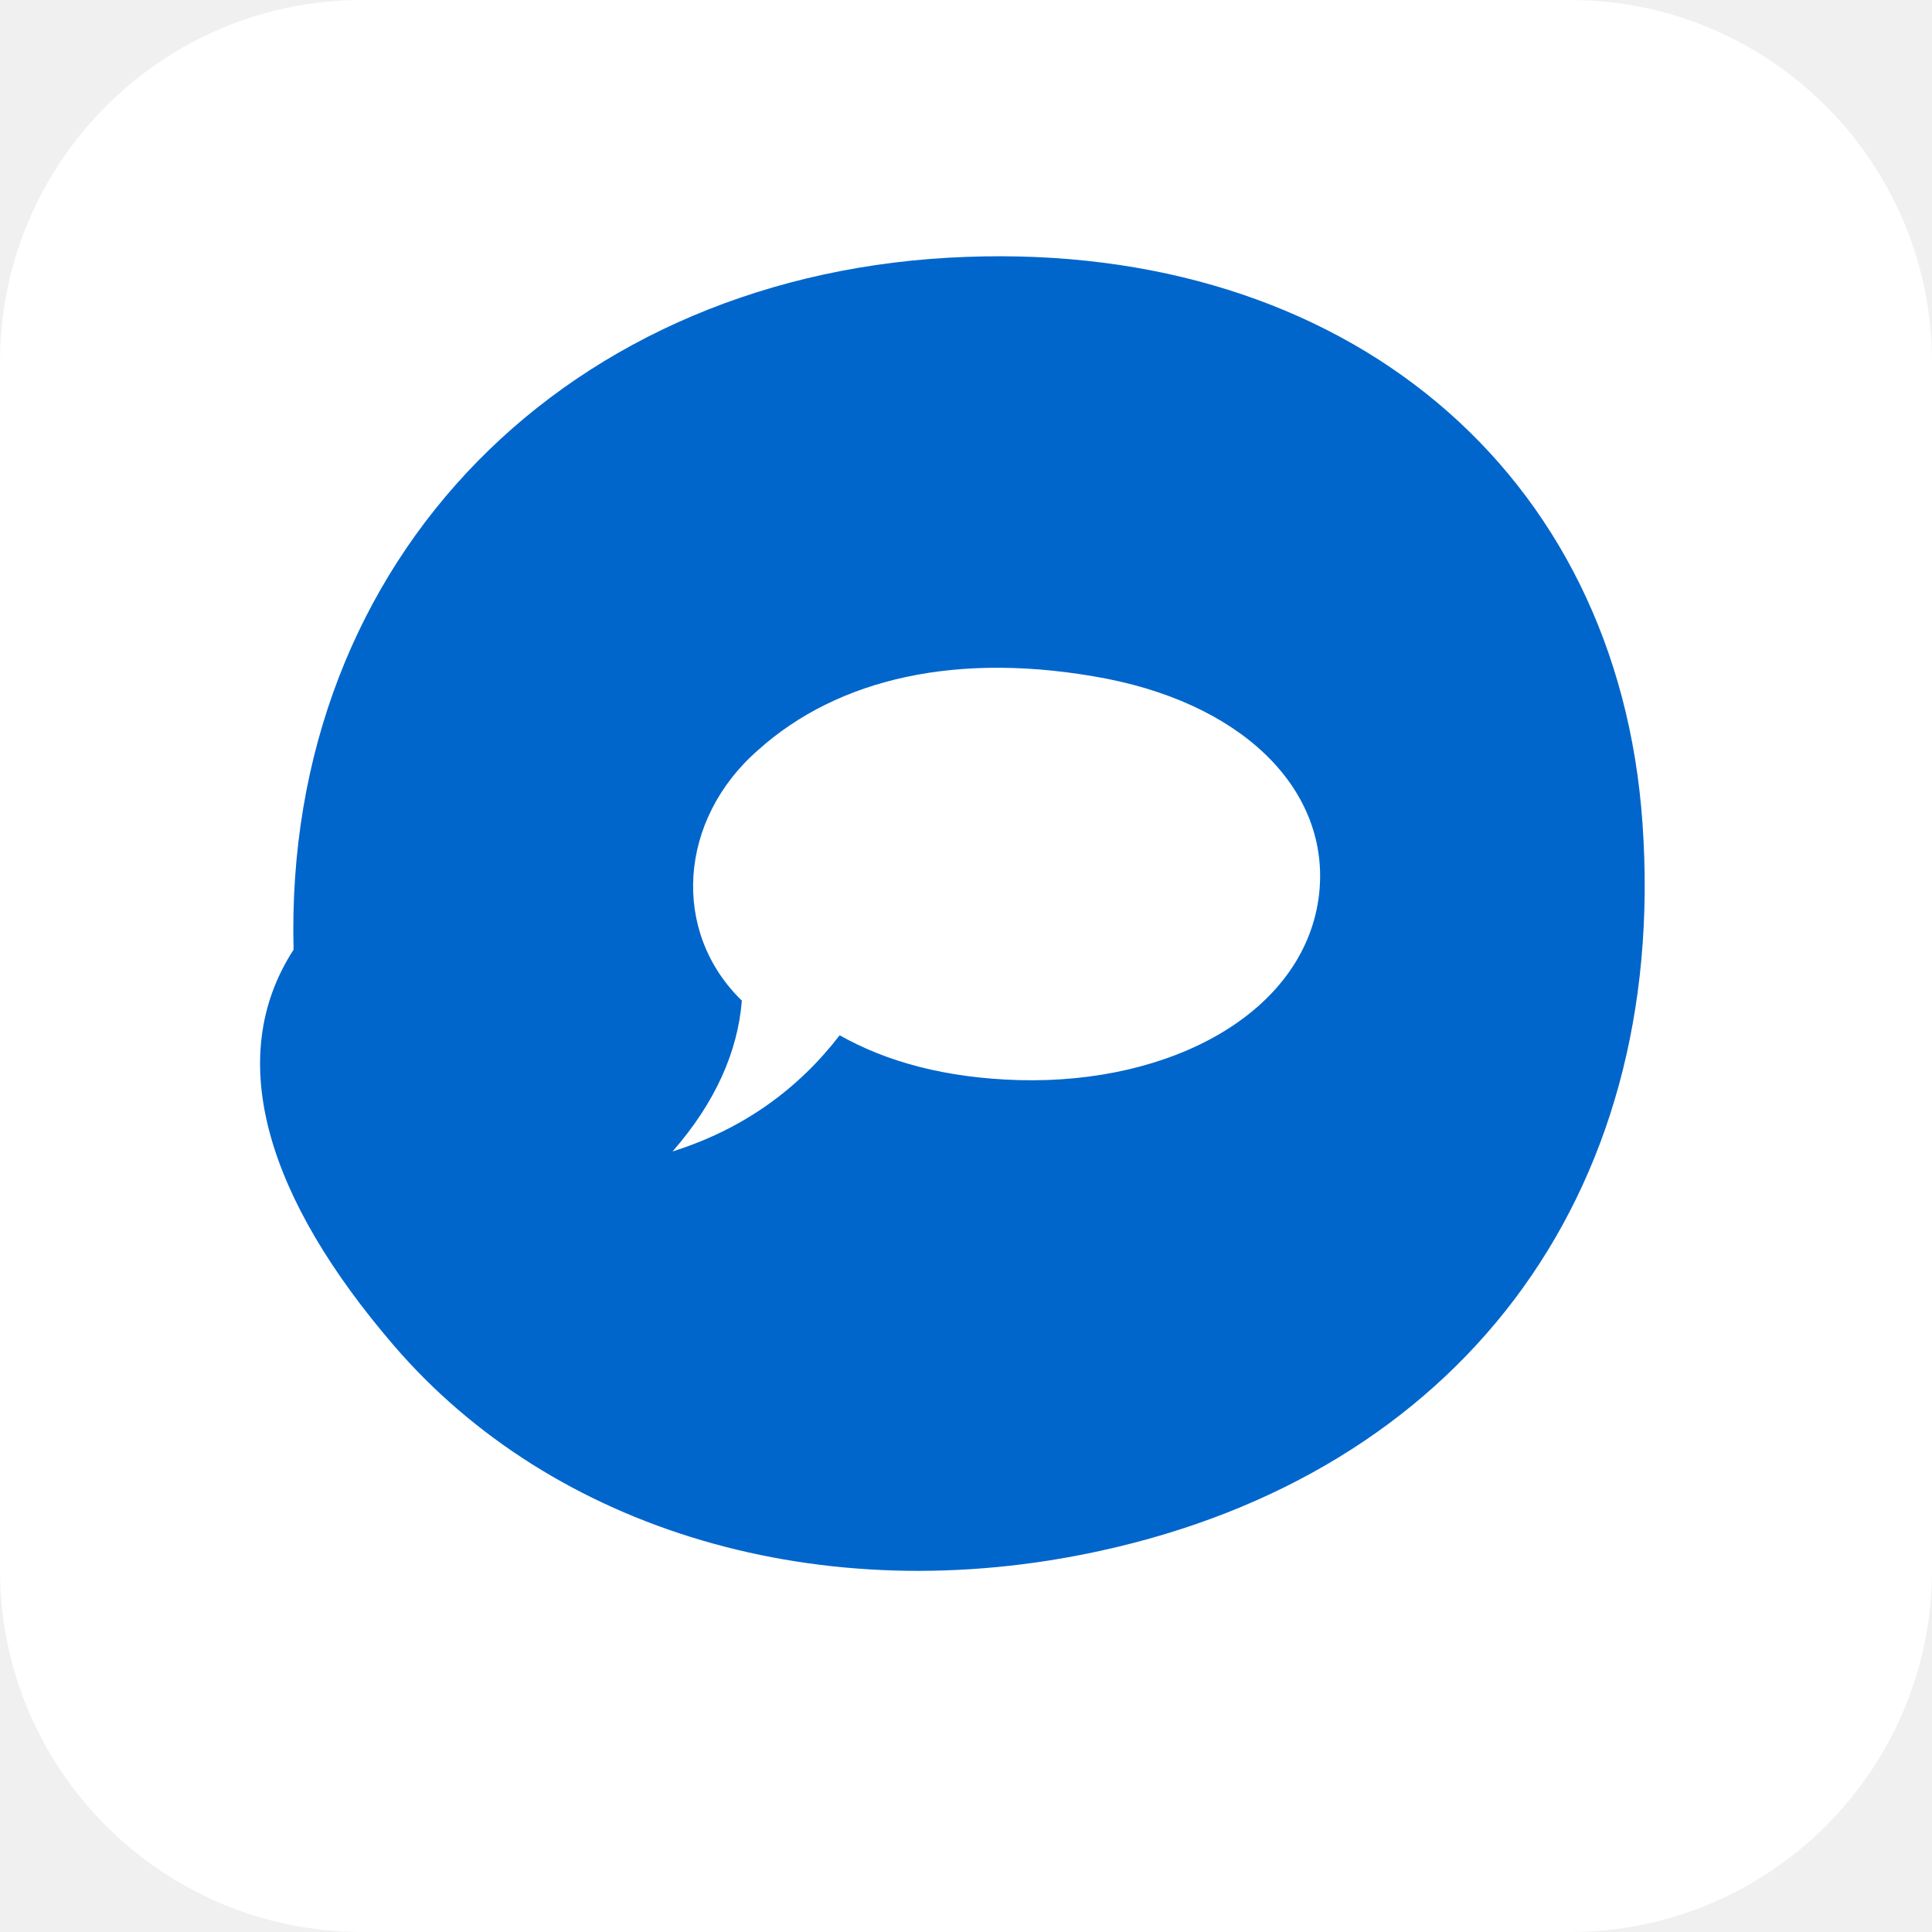
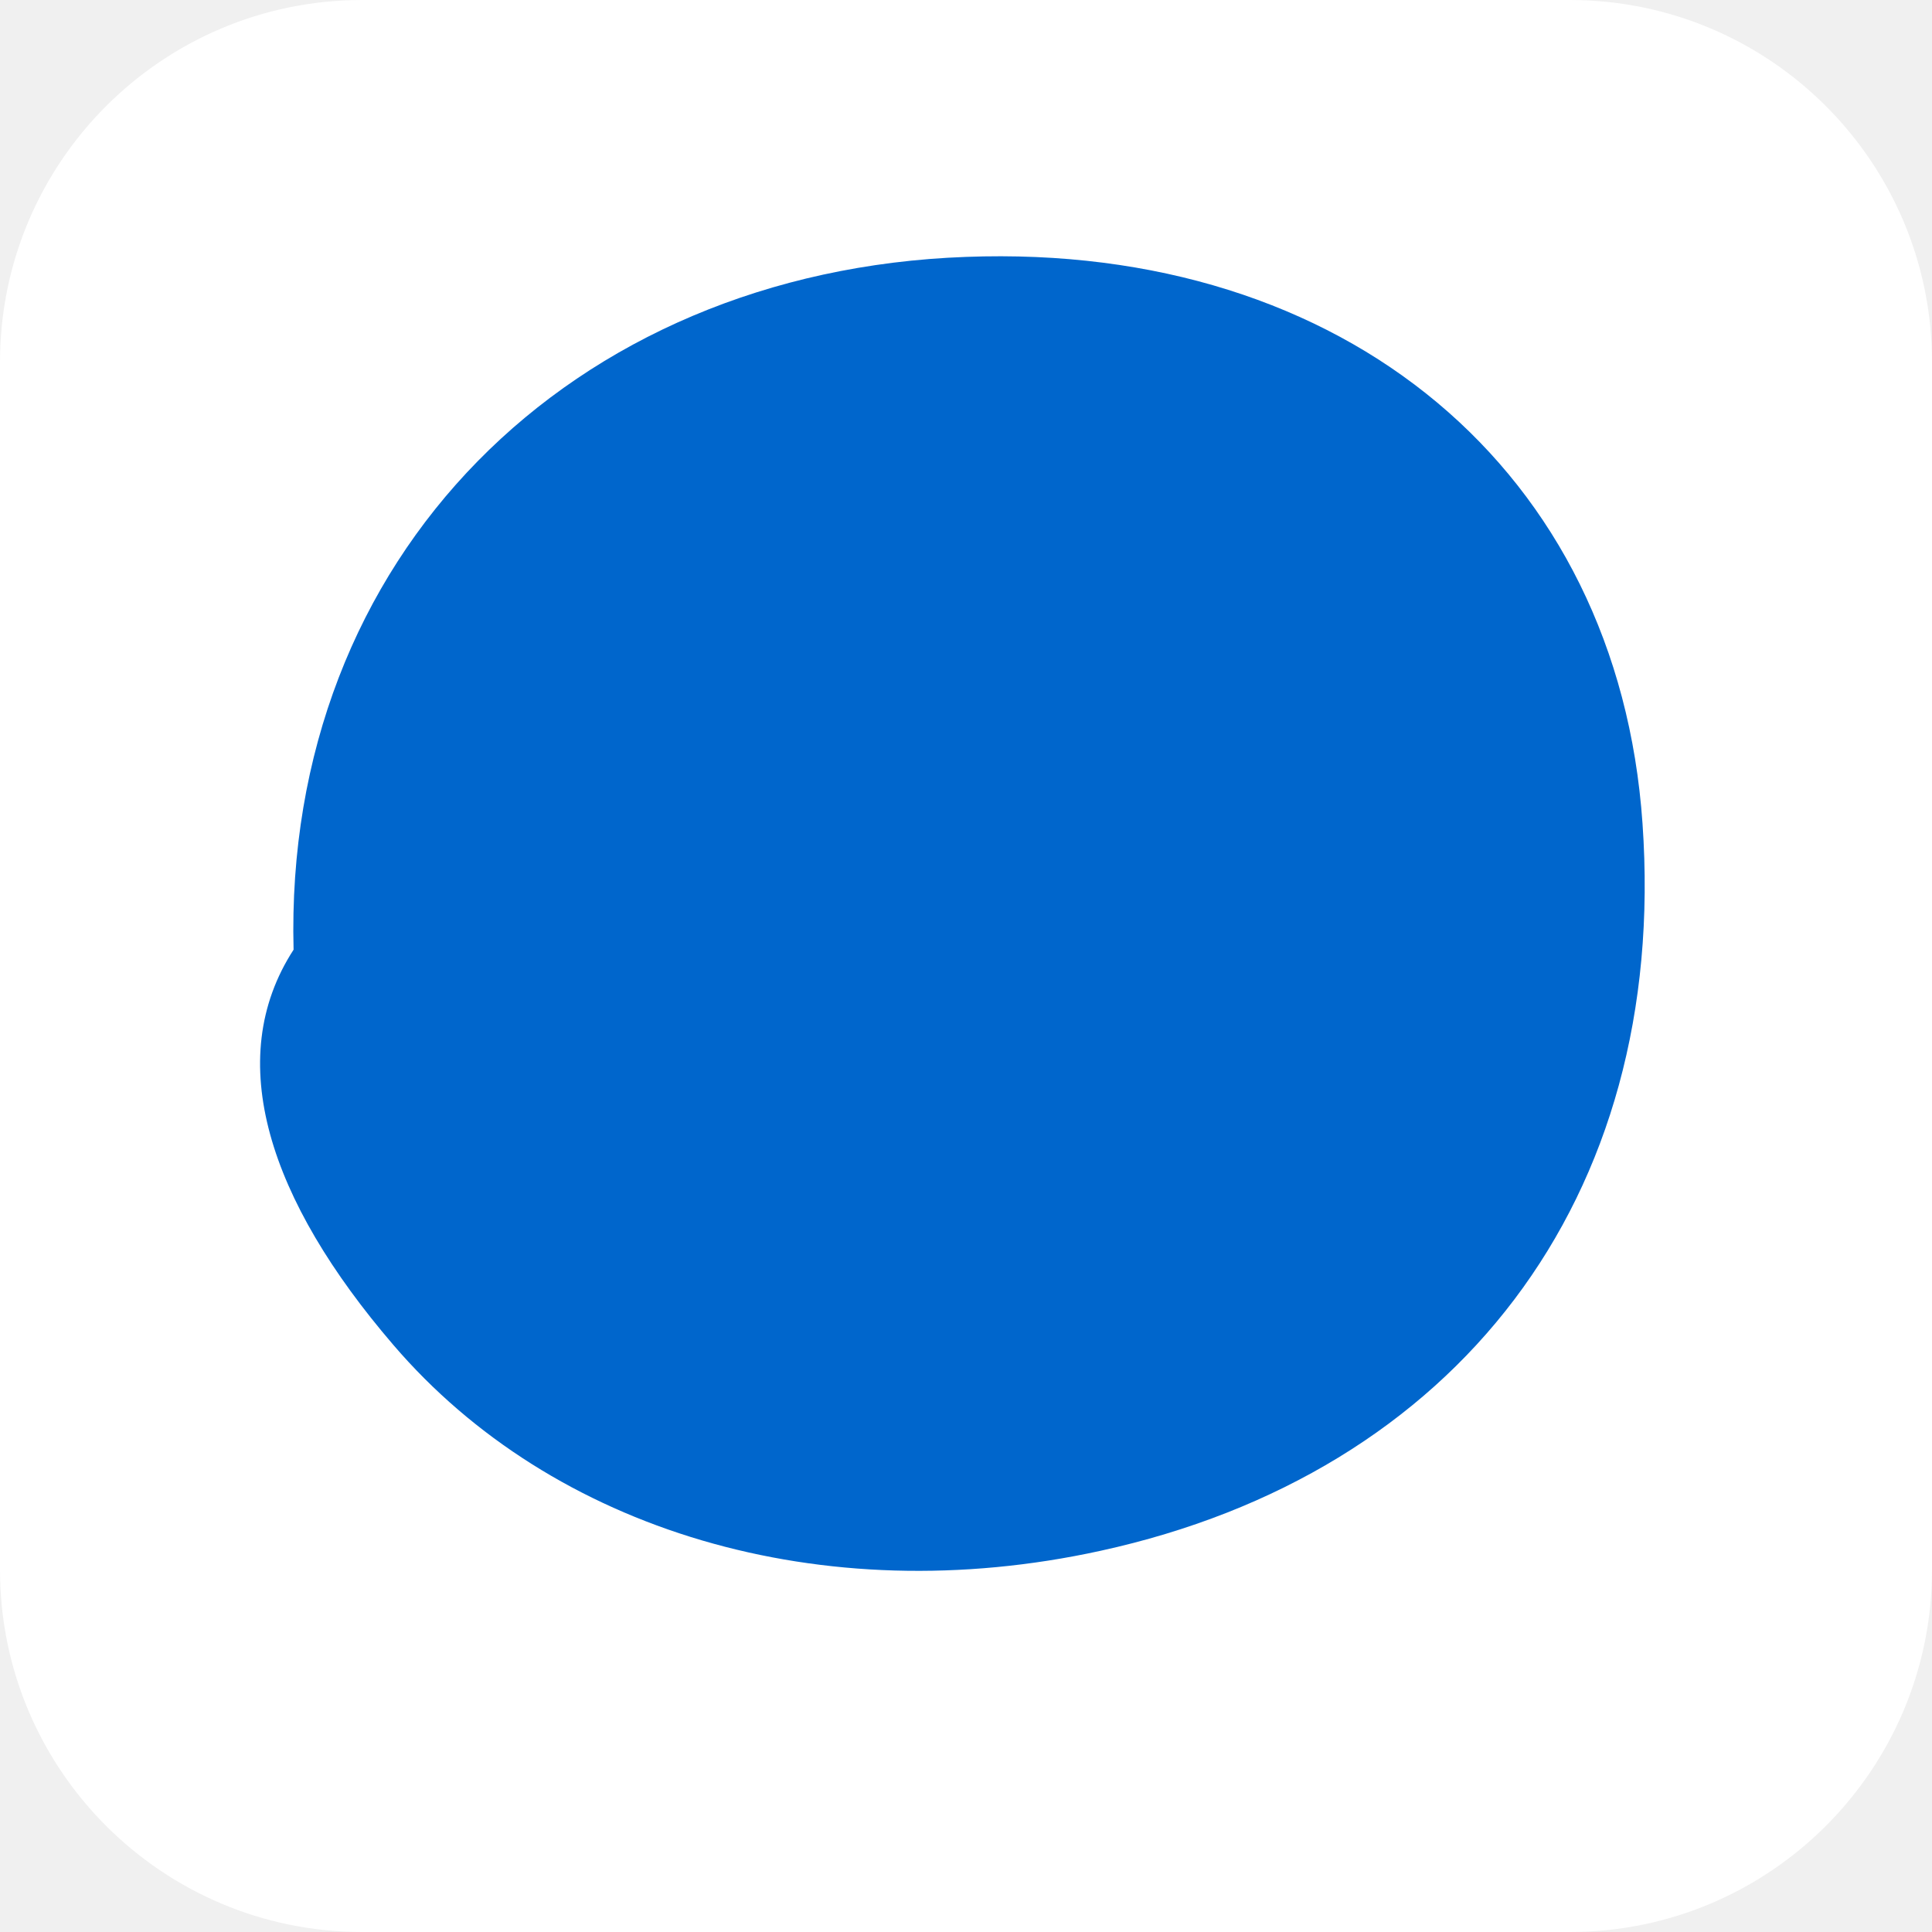
<svg xmlns="http://www.w3.org/2000/svg" viewBox="0 0 1024 1024">
  <rect width="1024" height="1024" rx="192" fill="#FFFFFF" />
  <g transform="translate(512 512) scale(1.08) translate(-512 -512)">
-     <path fill="#0066CC" fill-rule="evenodd" d="M182 504C177 311 318 171 512 164c186-7 320 105 332 278 13 185-92 319-266 357-137 30-269-10-347-101-61-71-84-140-49-194Zm228-98c-39 34-43 89-8 123-2 25-13 50-34 74 35-11 62-31 82-57 23 13 52 21 88 22 75 2 139-33 147-89 7-50-33-94-104-108-73-14-132 0-171 35Z" />
+     <path fill="#0066CC" d="M182 504C177 311 318 171 512 164c186-7 320 105 332 278 13 185-92 319-266 357-137 30-269-10-347-101-61-71-84-140-49-194Z" />
  </g>
</svg>
